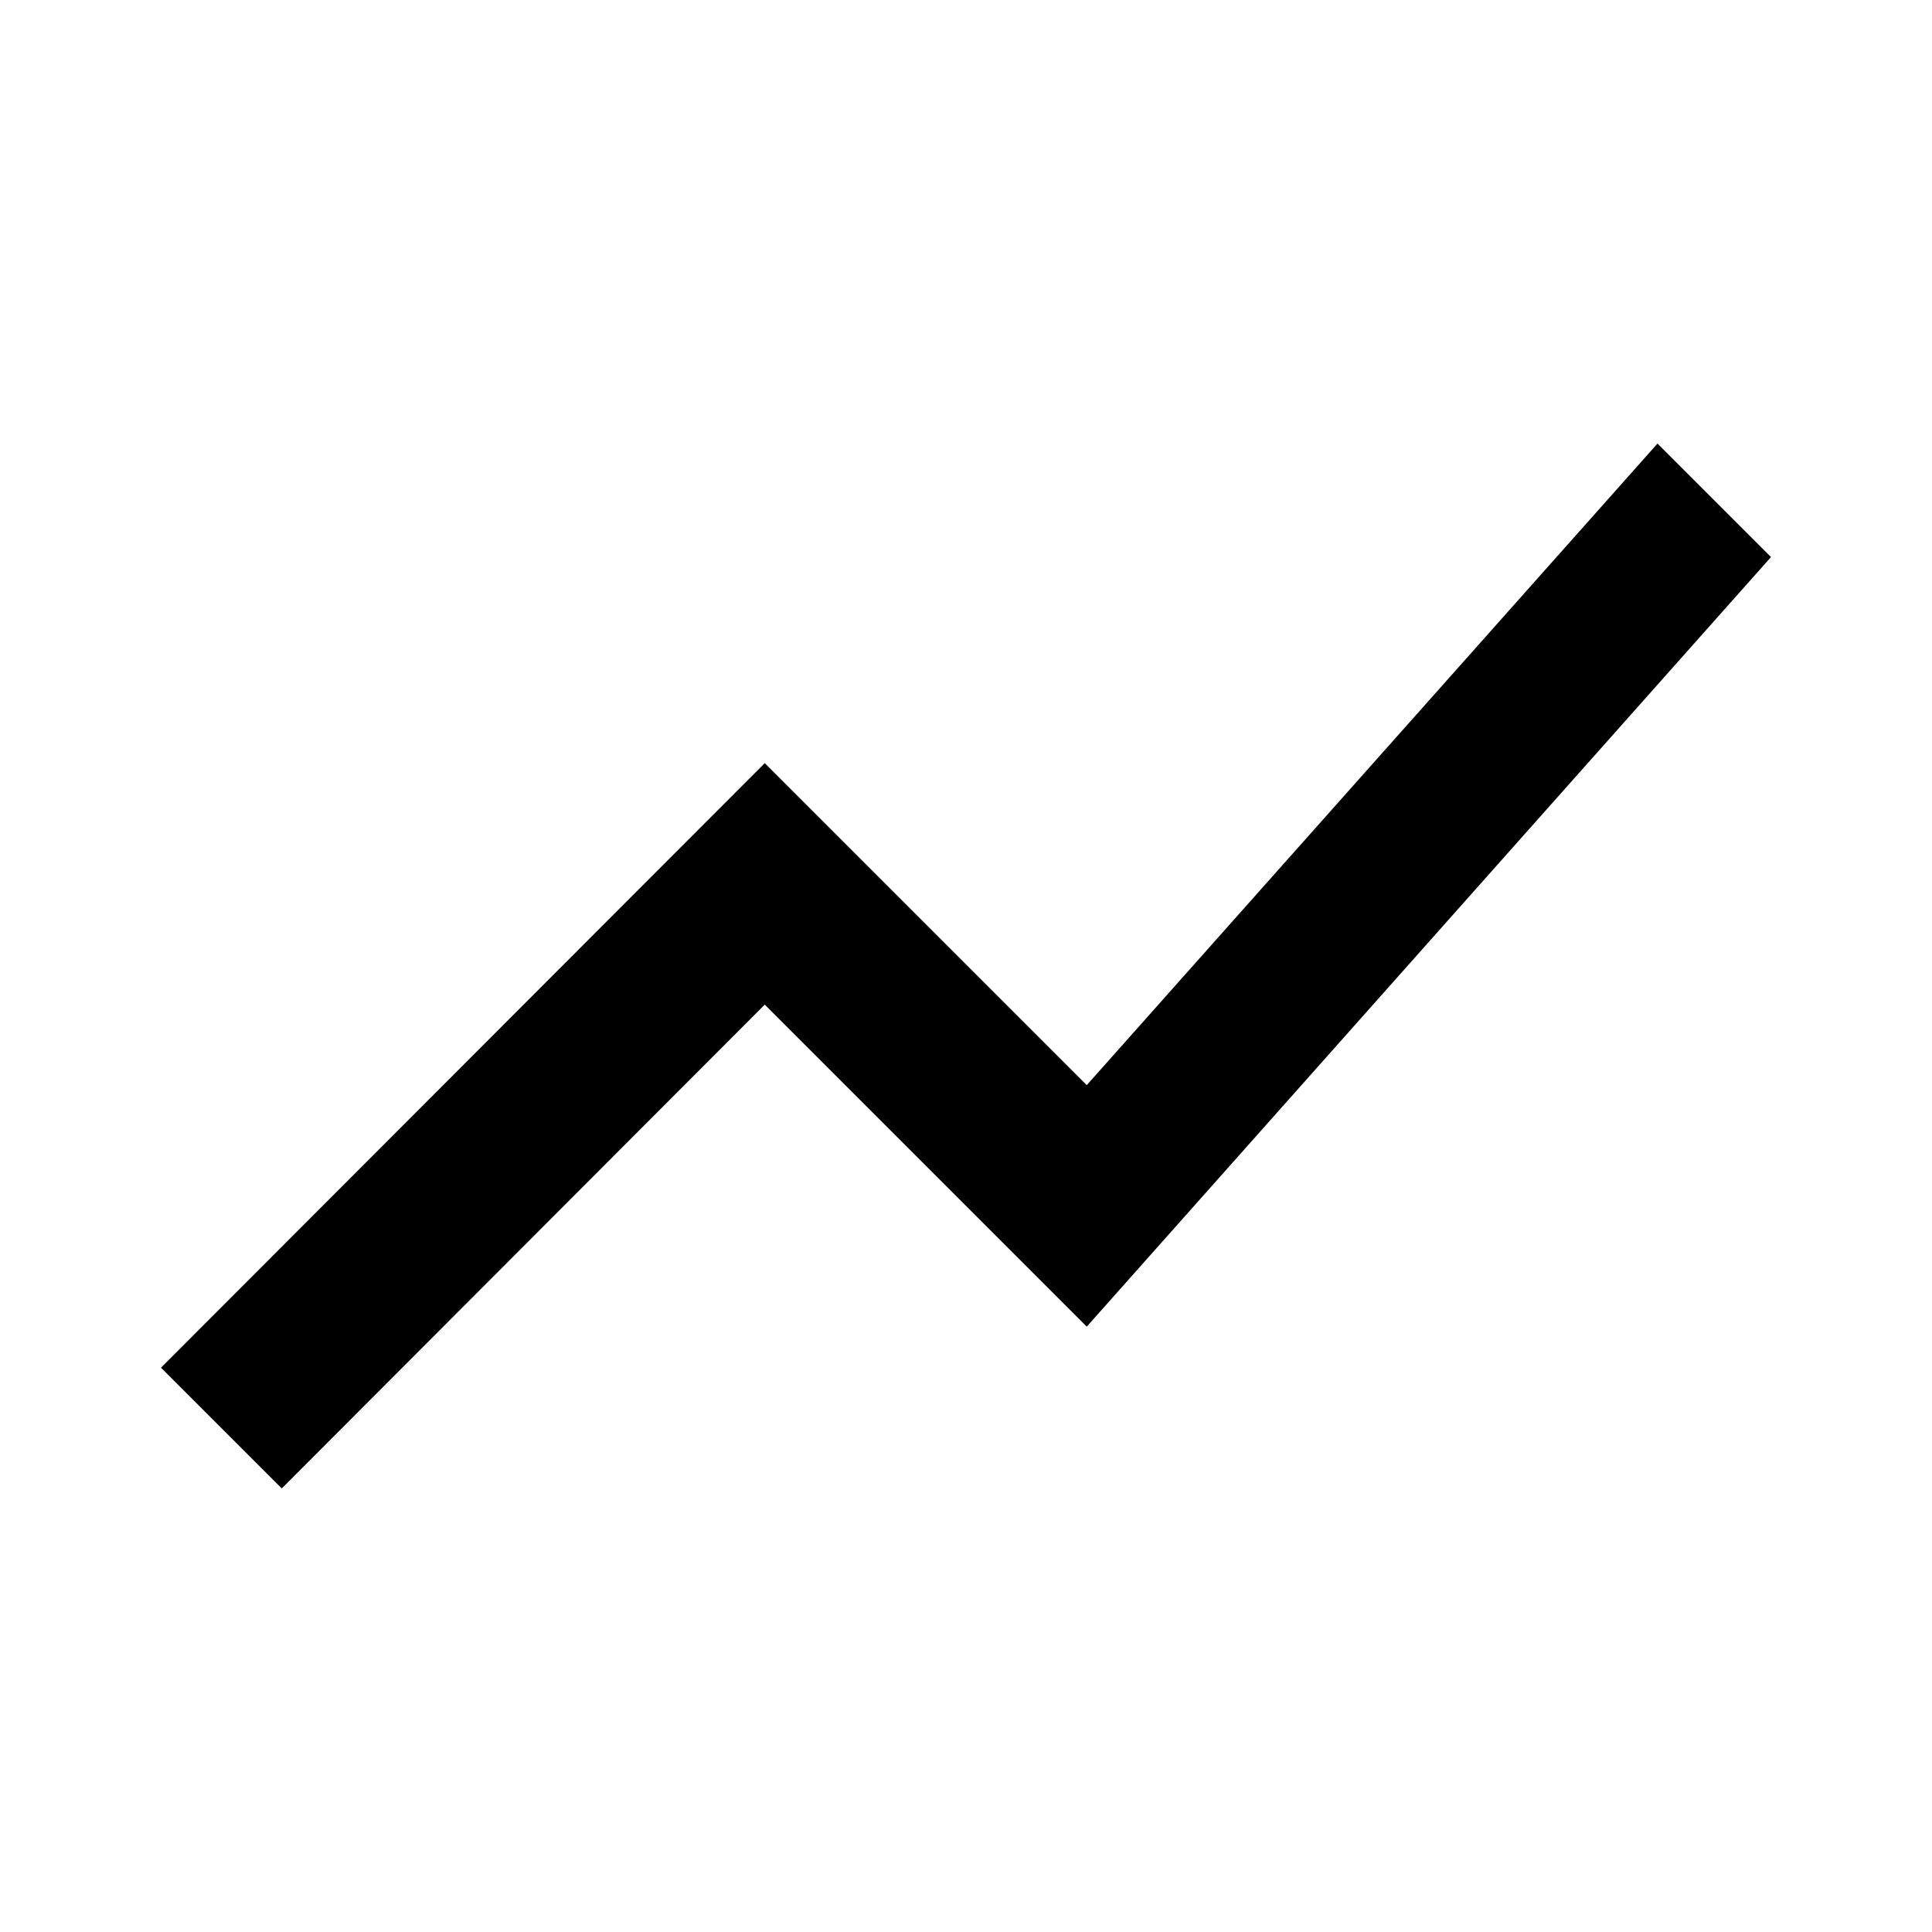
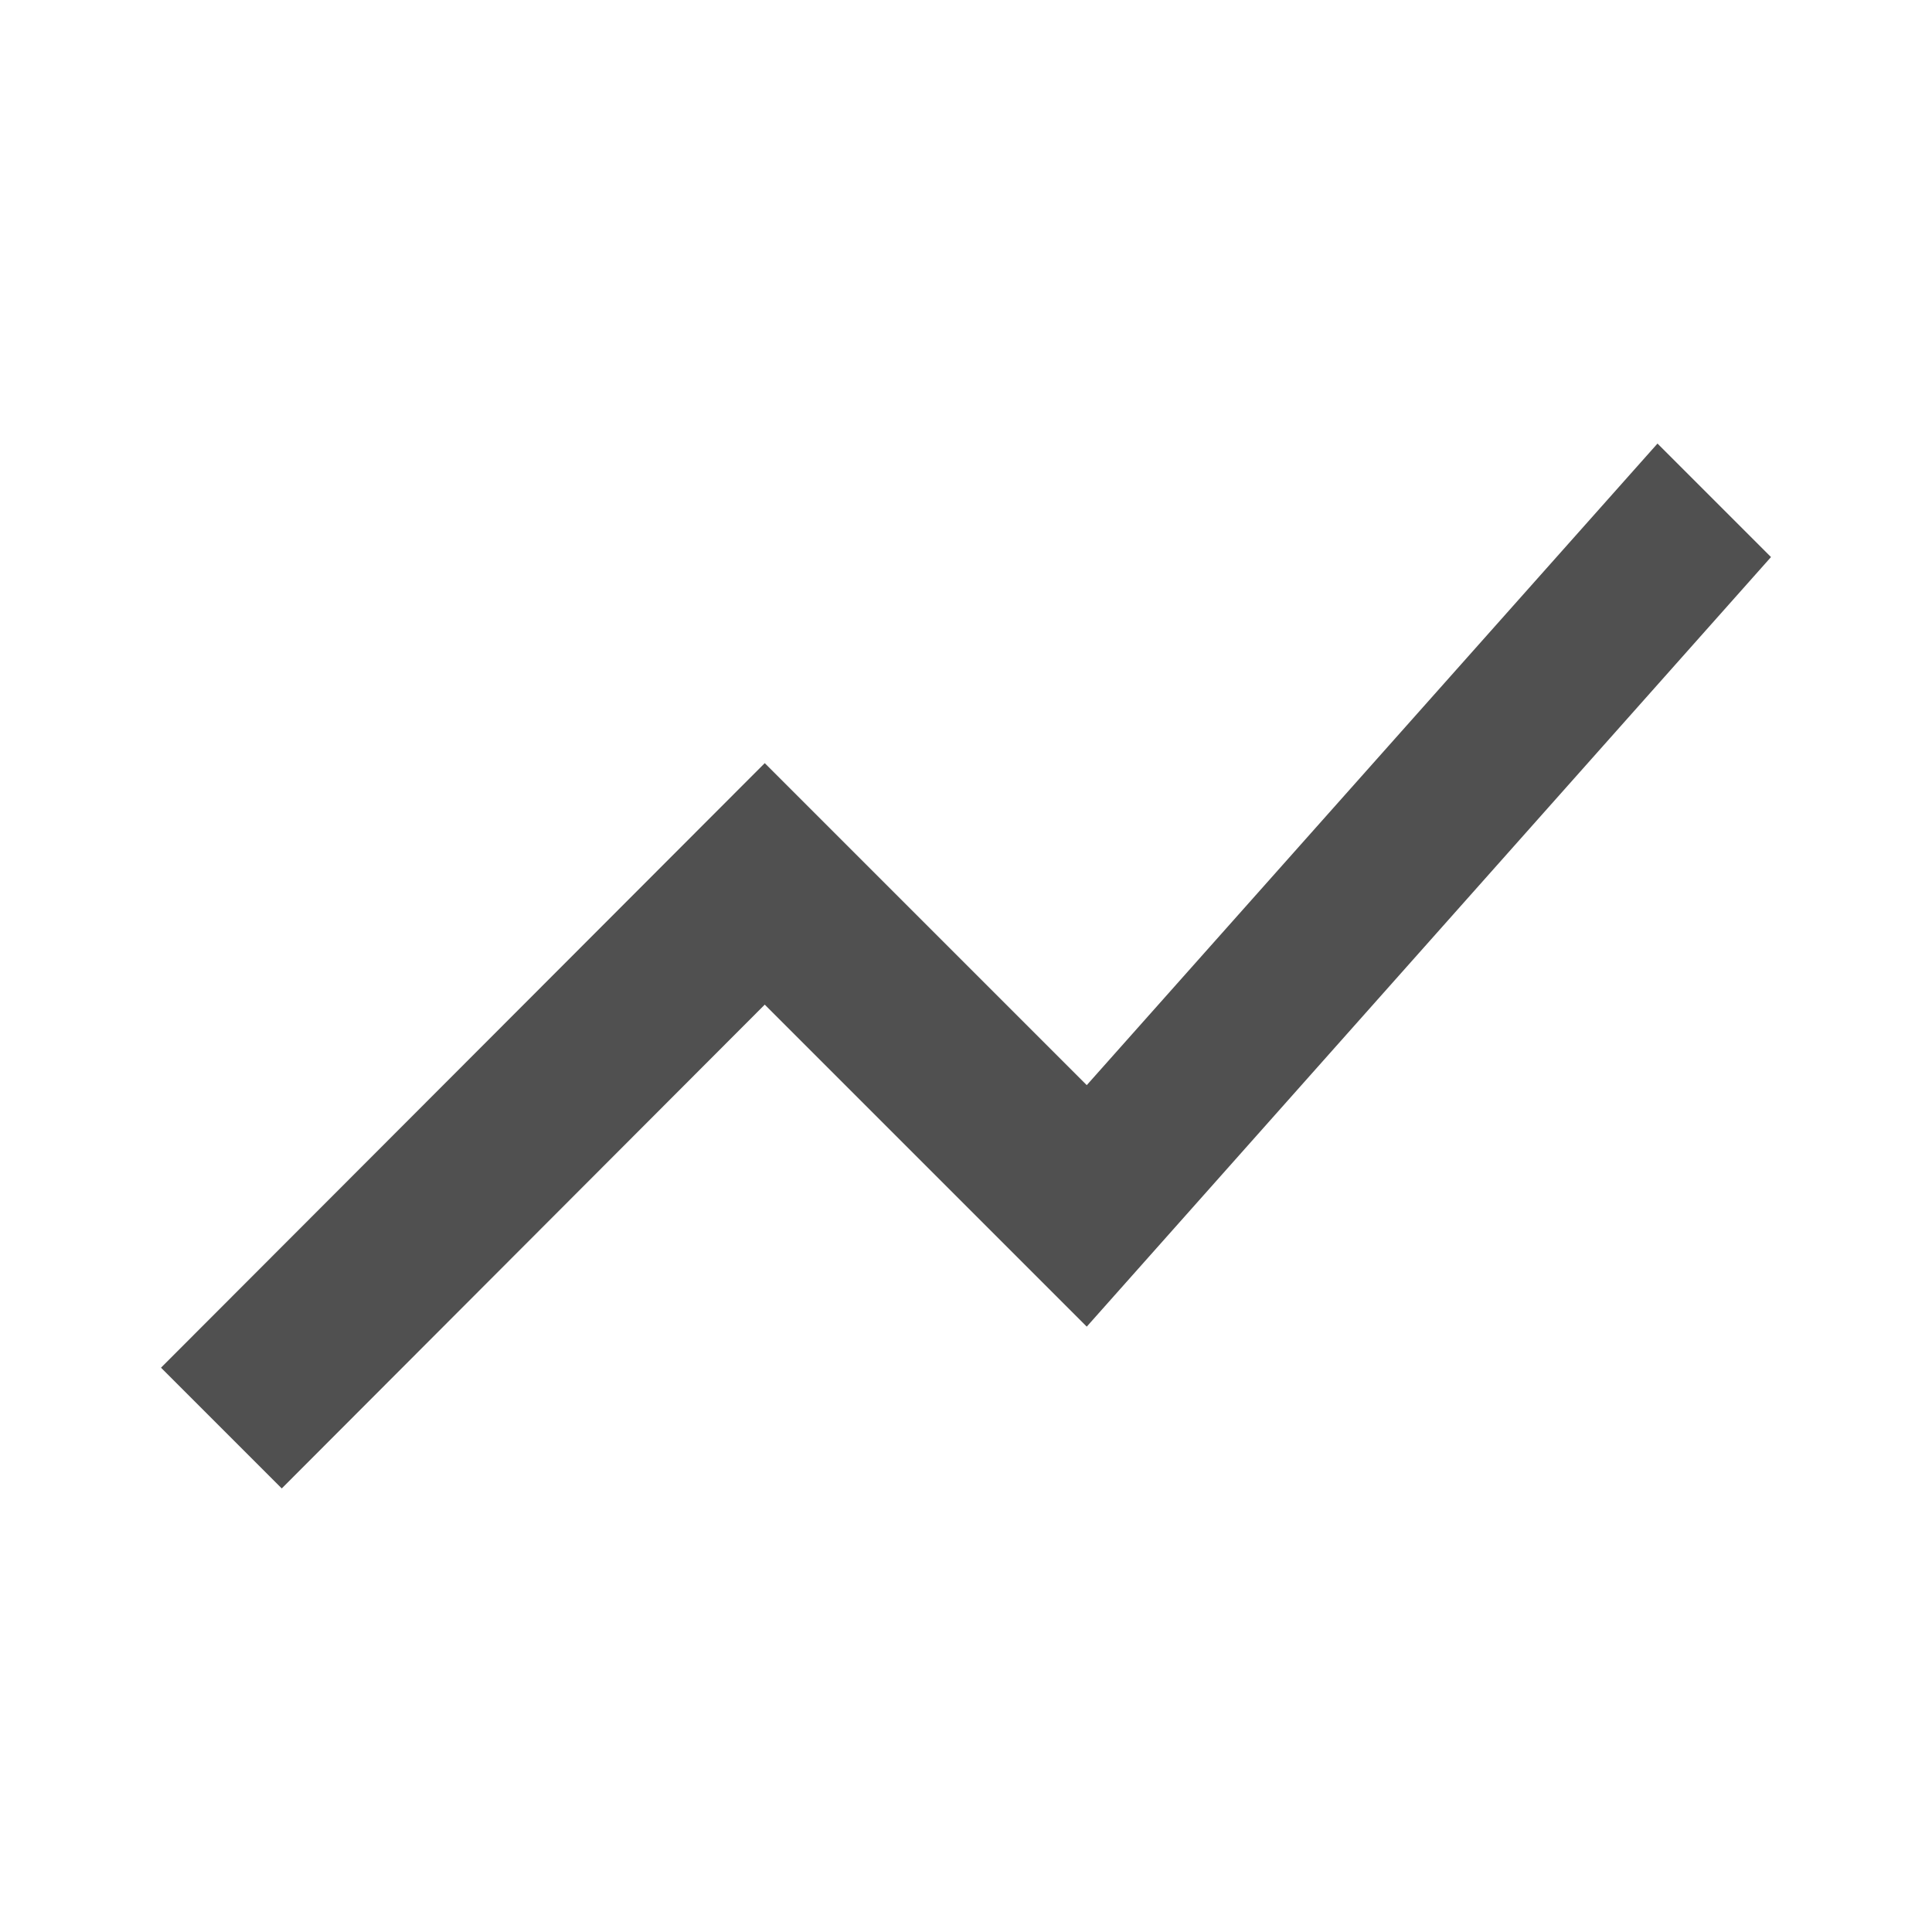
- <svg xmlns="http://www.w3.org/2000/svg" width="24" height="24" viewBox="0 0 24 24">
-   <path d="M3.5 18.49l6-6.01 4 4L22 6.92l-1.41-1.41-7.09 7.97-4-4L2 16.99z" />
-   <path fill="none" d="M0 0h24v24H0z" />
+ <svg xmlns="http://www.w3.org/2000/svg" width="24" height="24" viewBox="0 0 24 24" version="1.1" id="svg828">
+   <defs id="defs832" />
+   <path d="M3.5 18.49l6-6.01 4 4L22 6.92l-1.41-1.41-7.09 7.97-4-4L2 16.99z" id="path824" style="fill:#505050;fill-opacity:1" />
+   <path fill="none" d="M0 0h24v24H0z" id="path826" />
</svg>
